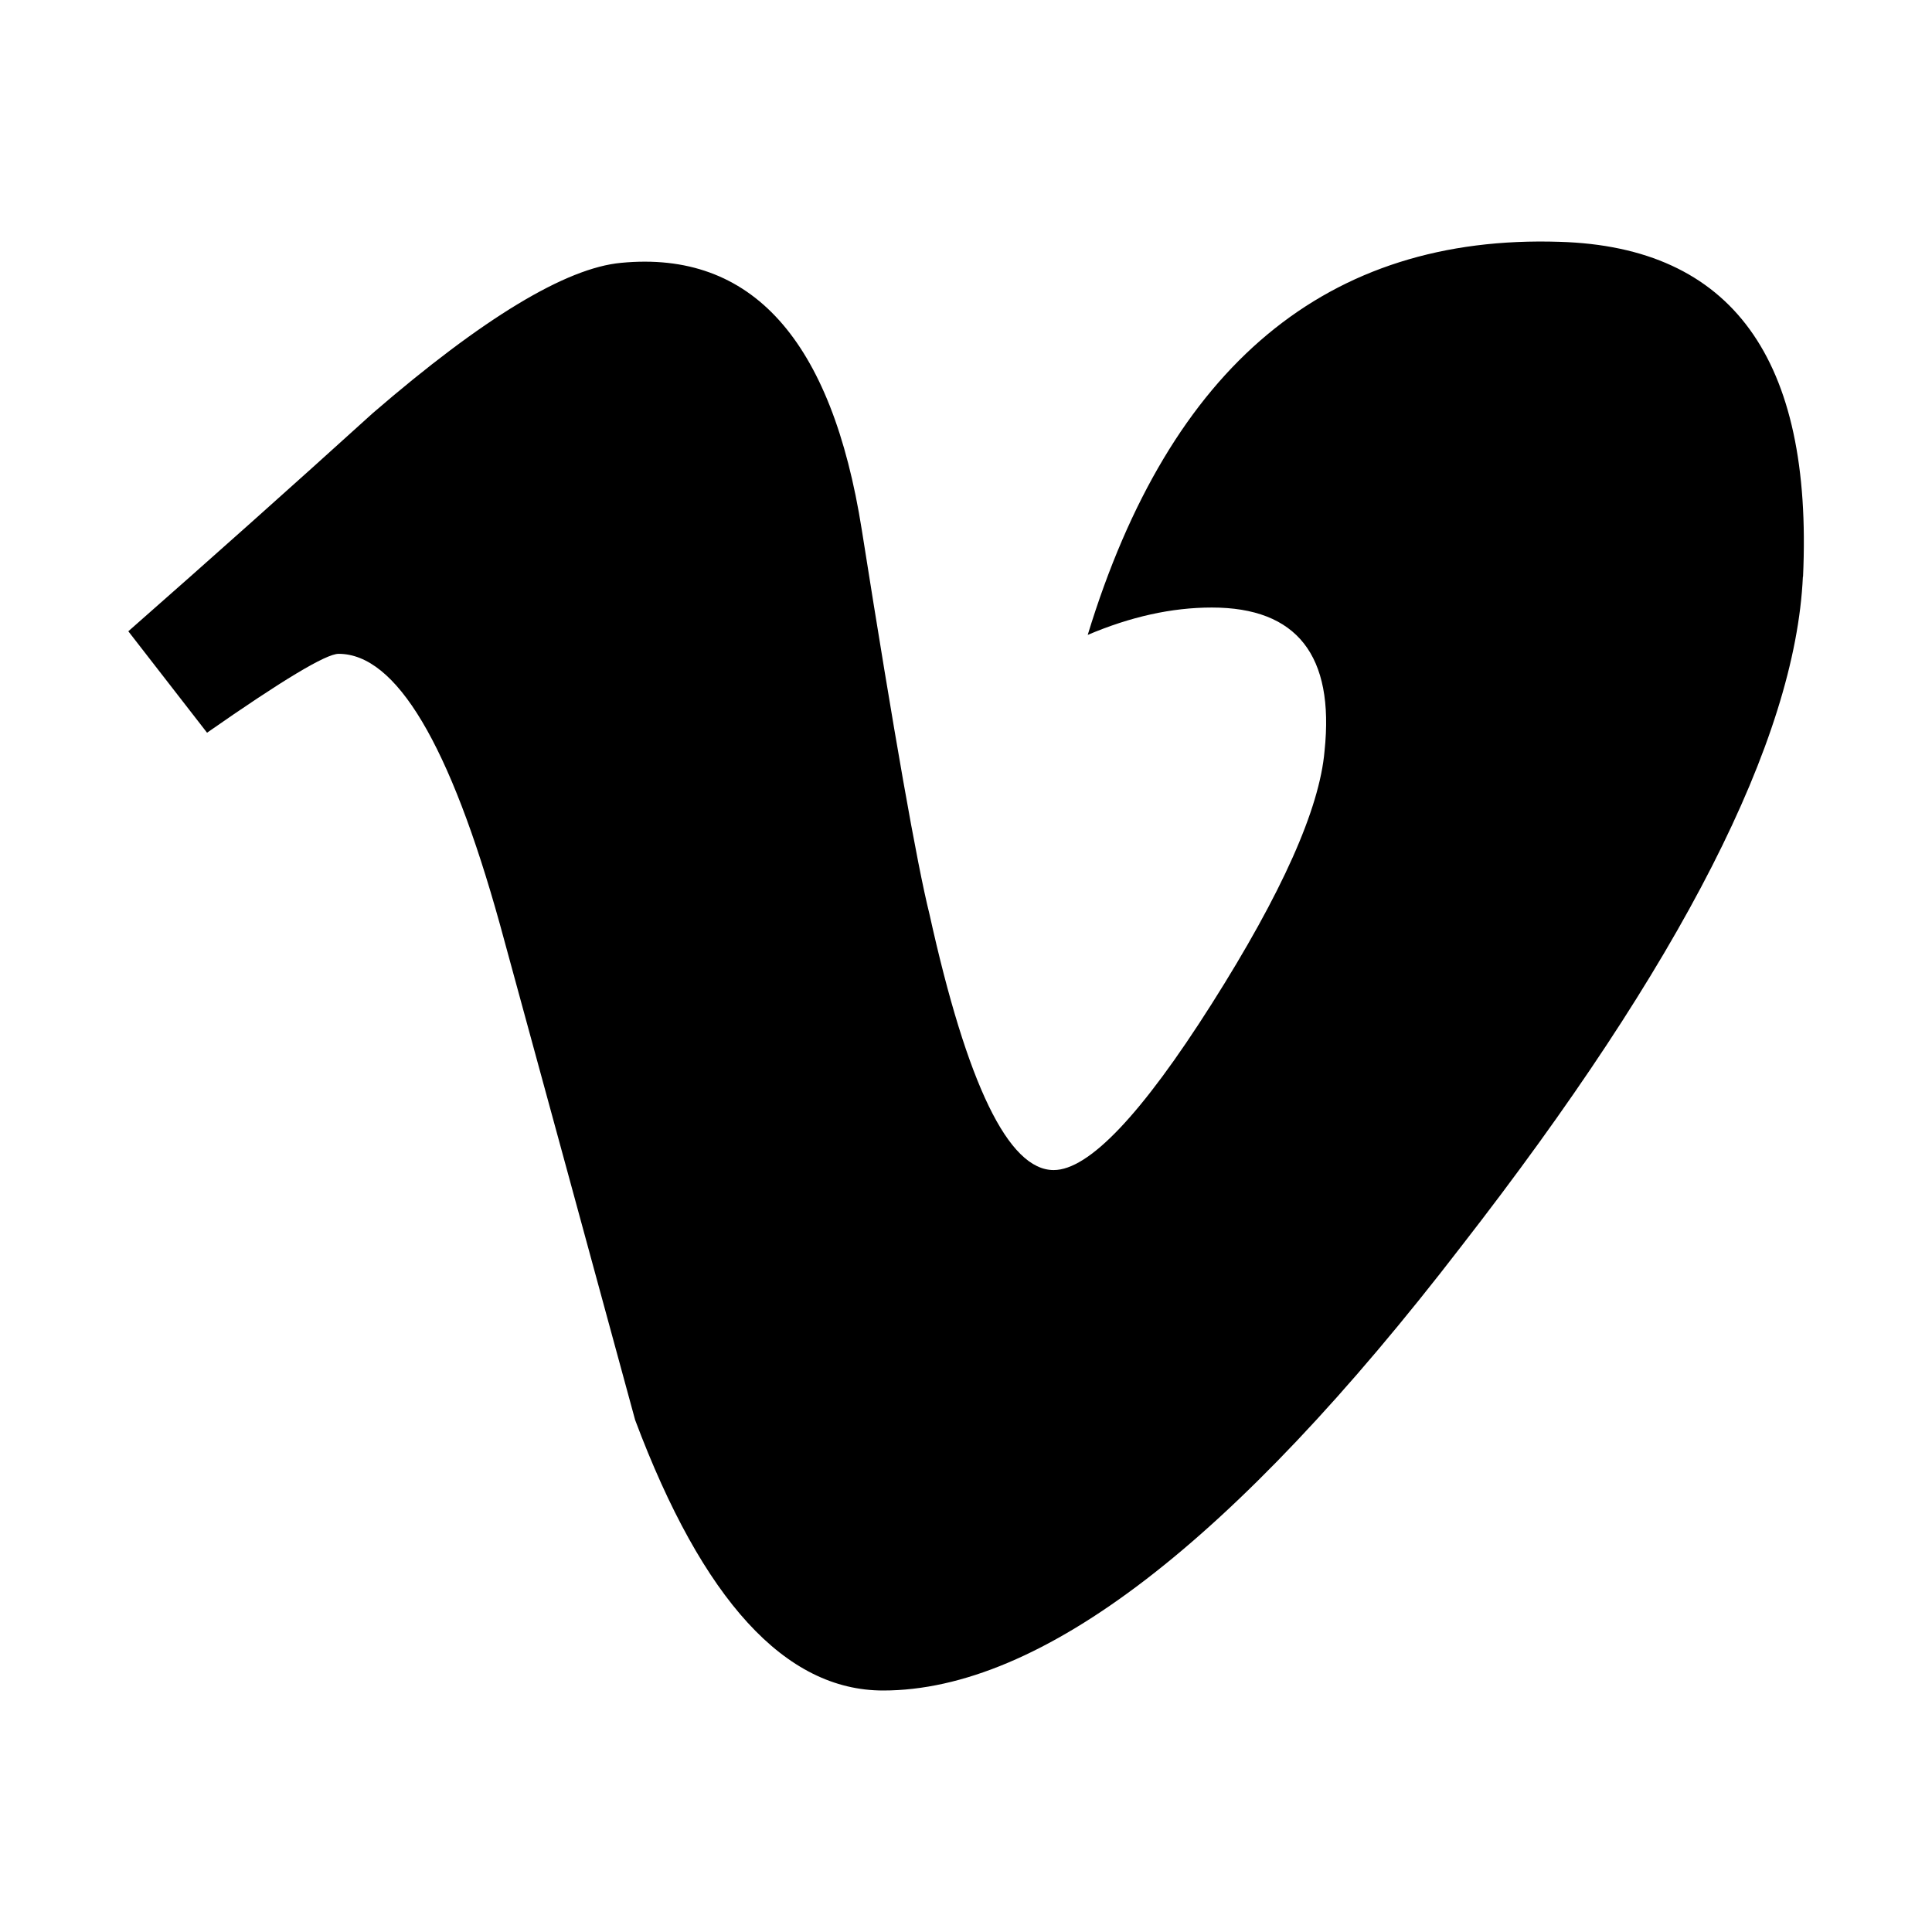
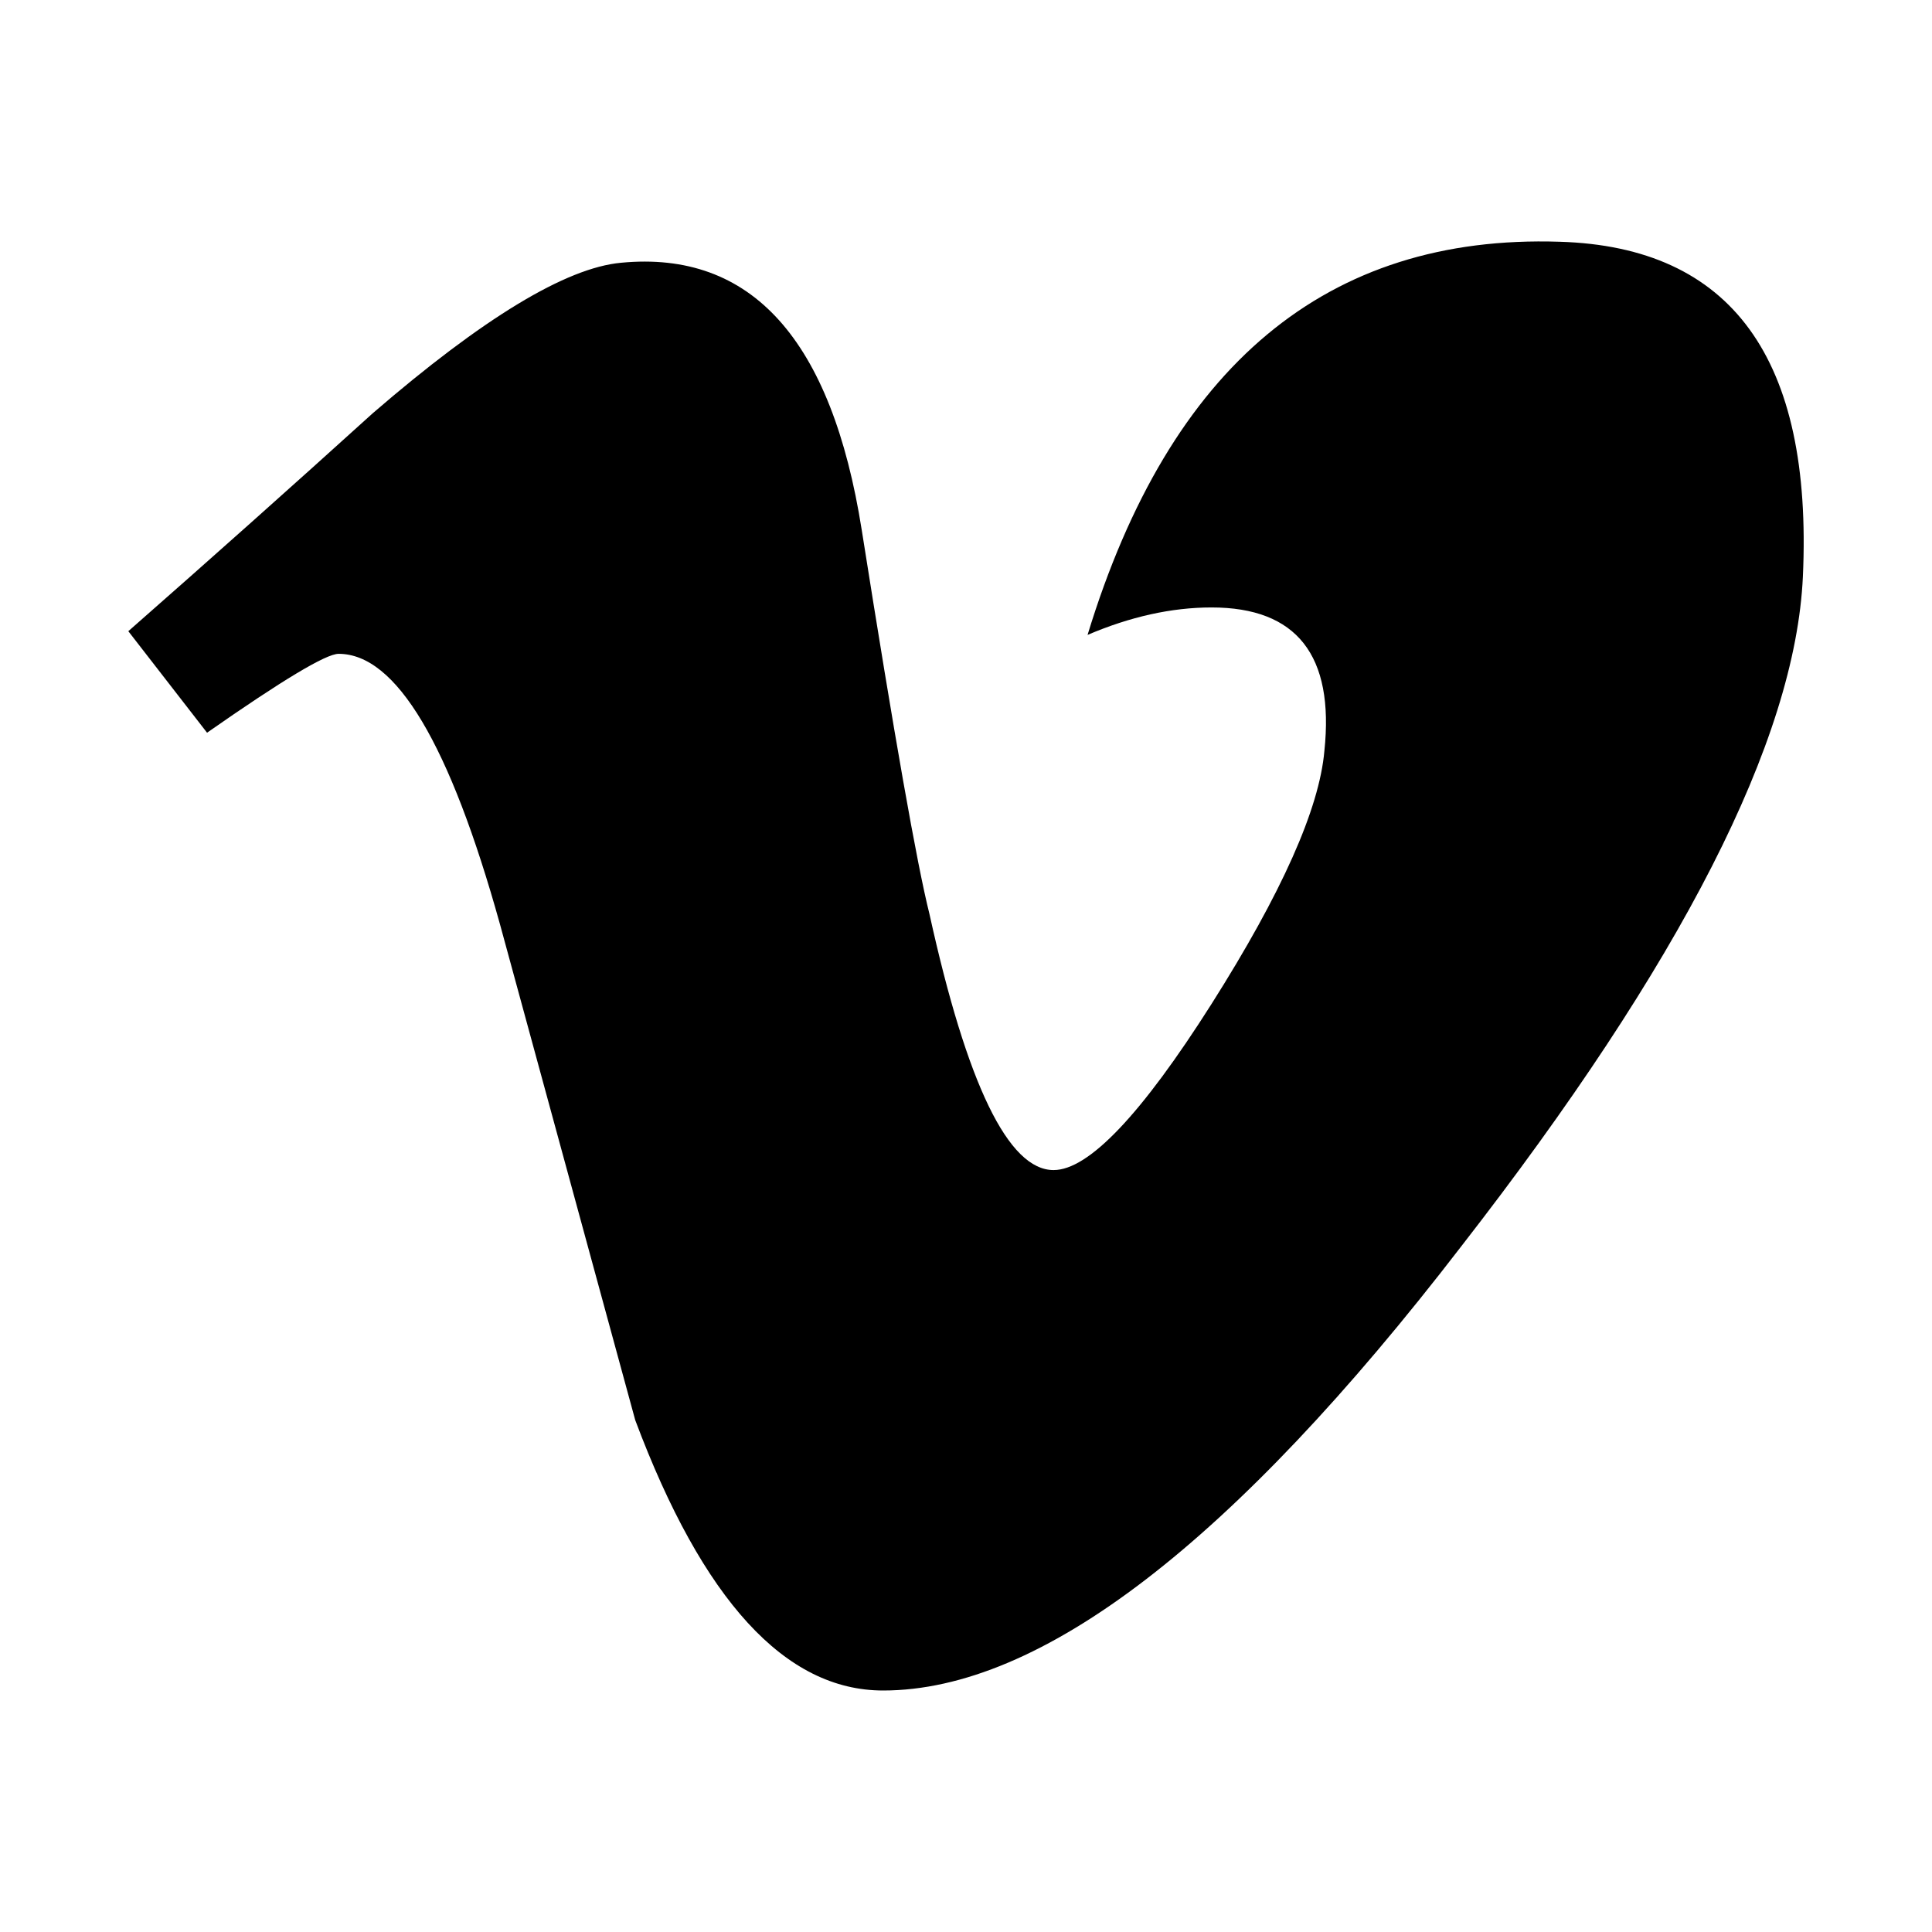
<svg xmlns="http://www.w3.org/2000/svg" viewBox="0 0 24 24">
  <rect x="0" fill="none" width="24" height="24" />
  <g>
-     <path d="M22.396 7.164c-.093 2.026-1.507 4.8-4.245 8.32C15.323 19.16 12.93 21 10.97 21c-1.214 0-2.24-1.12-3.08-3.36-.56-2.052-1.118-4.105-1.68-6.158-.622-2.24-1.29-3.36-2.004-3.36-.156 0-.7.328-1.634.98l-.978-1.26c1.027-.903 2.04-1.806 3.037-2.71C6 3.95 7.03 3.328 7.716 3.265c1.62-.156 2.616.95 2.99 3.32.404 2.558.685 4.148.84 4.77.468 2.12.982 3.18 1.543 3.18.435 0 1.09-.687 1.963-2.064.872-1.376 1.34-2.422 1.402-3.142.125-1.187-.343-1.782-1.4-1.782-.5 0-1.013.115-1.542.34 1.023-3.35 2.977-4.976 5.862-4.883 2.14.063 3.148 1.45 3.024 4.16z" />
+     <path d="M22.396 7.164c-.093 2.026-1.507 4.799-4.245 8.32C15.322 19.161 12.928 21 10.97 21c-1.214 0-2.24-1.119-3.079-3.359l-1.68-6.159c-.623-2.239-1.29-3.36-2.005-3.36-.156 0-.701.328-1.634.98l-.978-1.261c1.027-.902 2.04-1.805 3.037-2.708C6.001 3.95 7.03 3.327 7.715 3.264c1.619-.156 2.616.951 2.99 3.321.404 2.557.685 4.147.841 4.769.467 2.121.981 3.181 1.542 3.181.435 0 1.09-.688 1.963-2.065.871-1.376 1.338-2.422 1.401-3.142.125-1.187-.343-1.782-1.401-1.782-.498 0-1.012.115-1.541.341 1.023-3.35 2.977-4.977 5.862-4.884 2.139.063 3.148 1.45 3.024 4.161z" />
  </g>
</svg>
